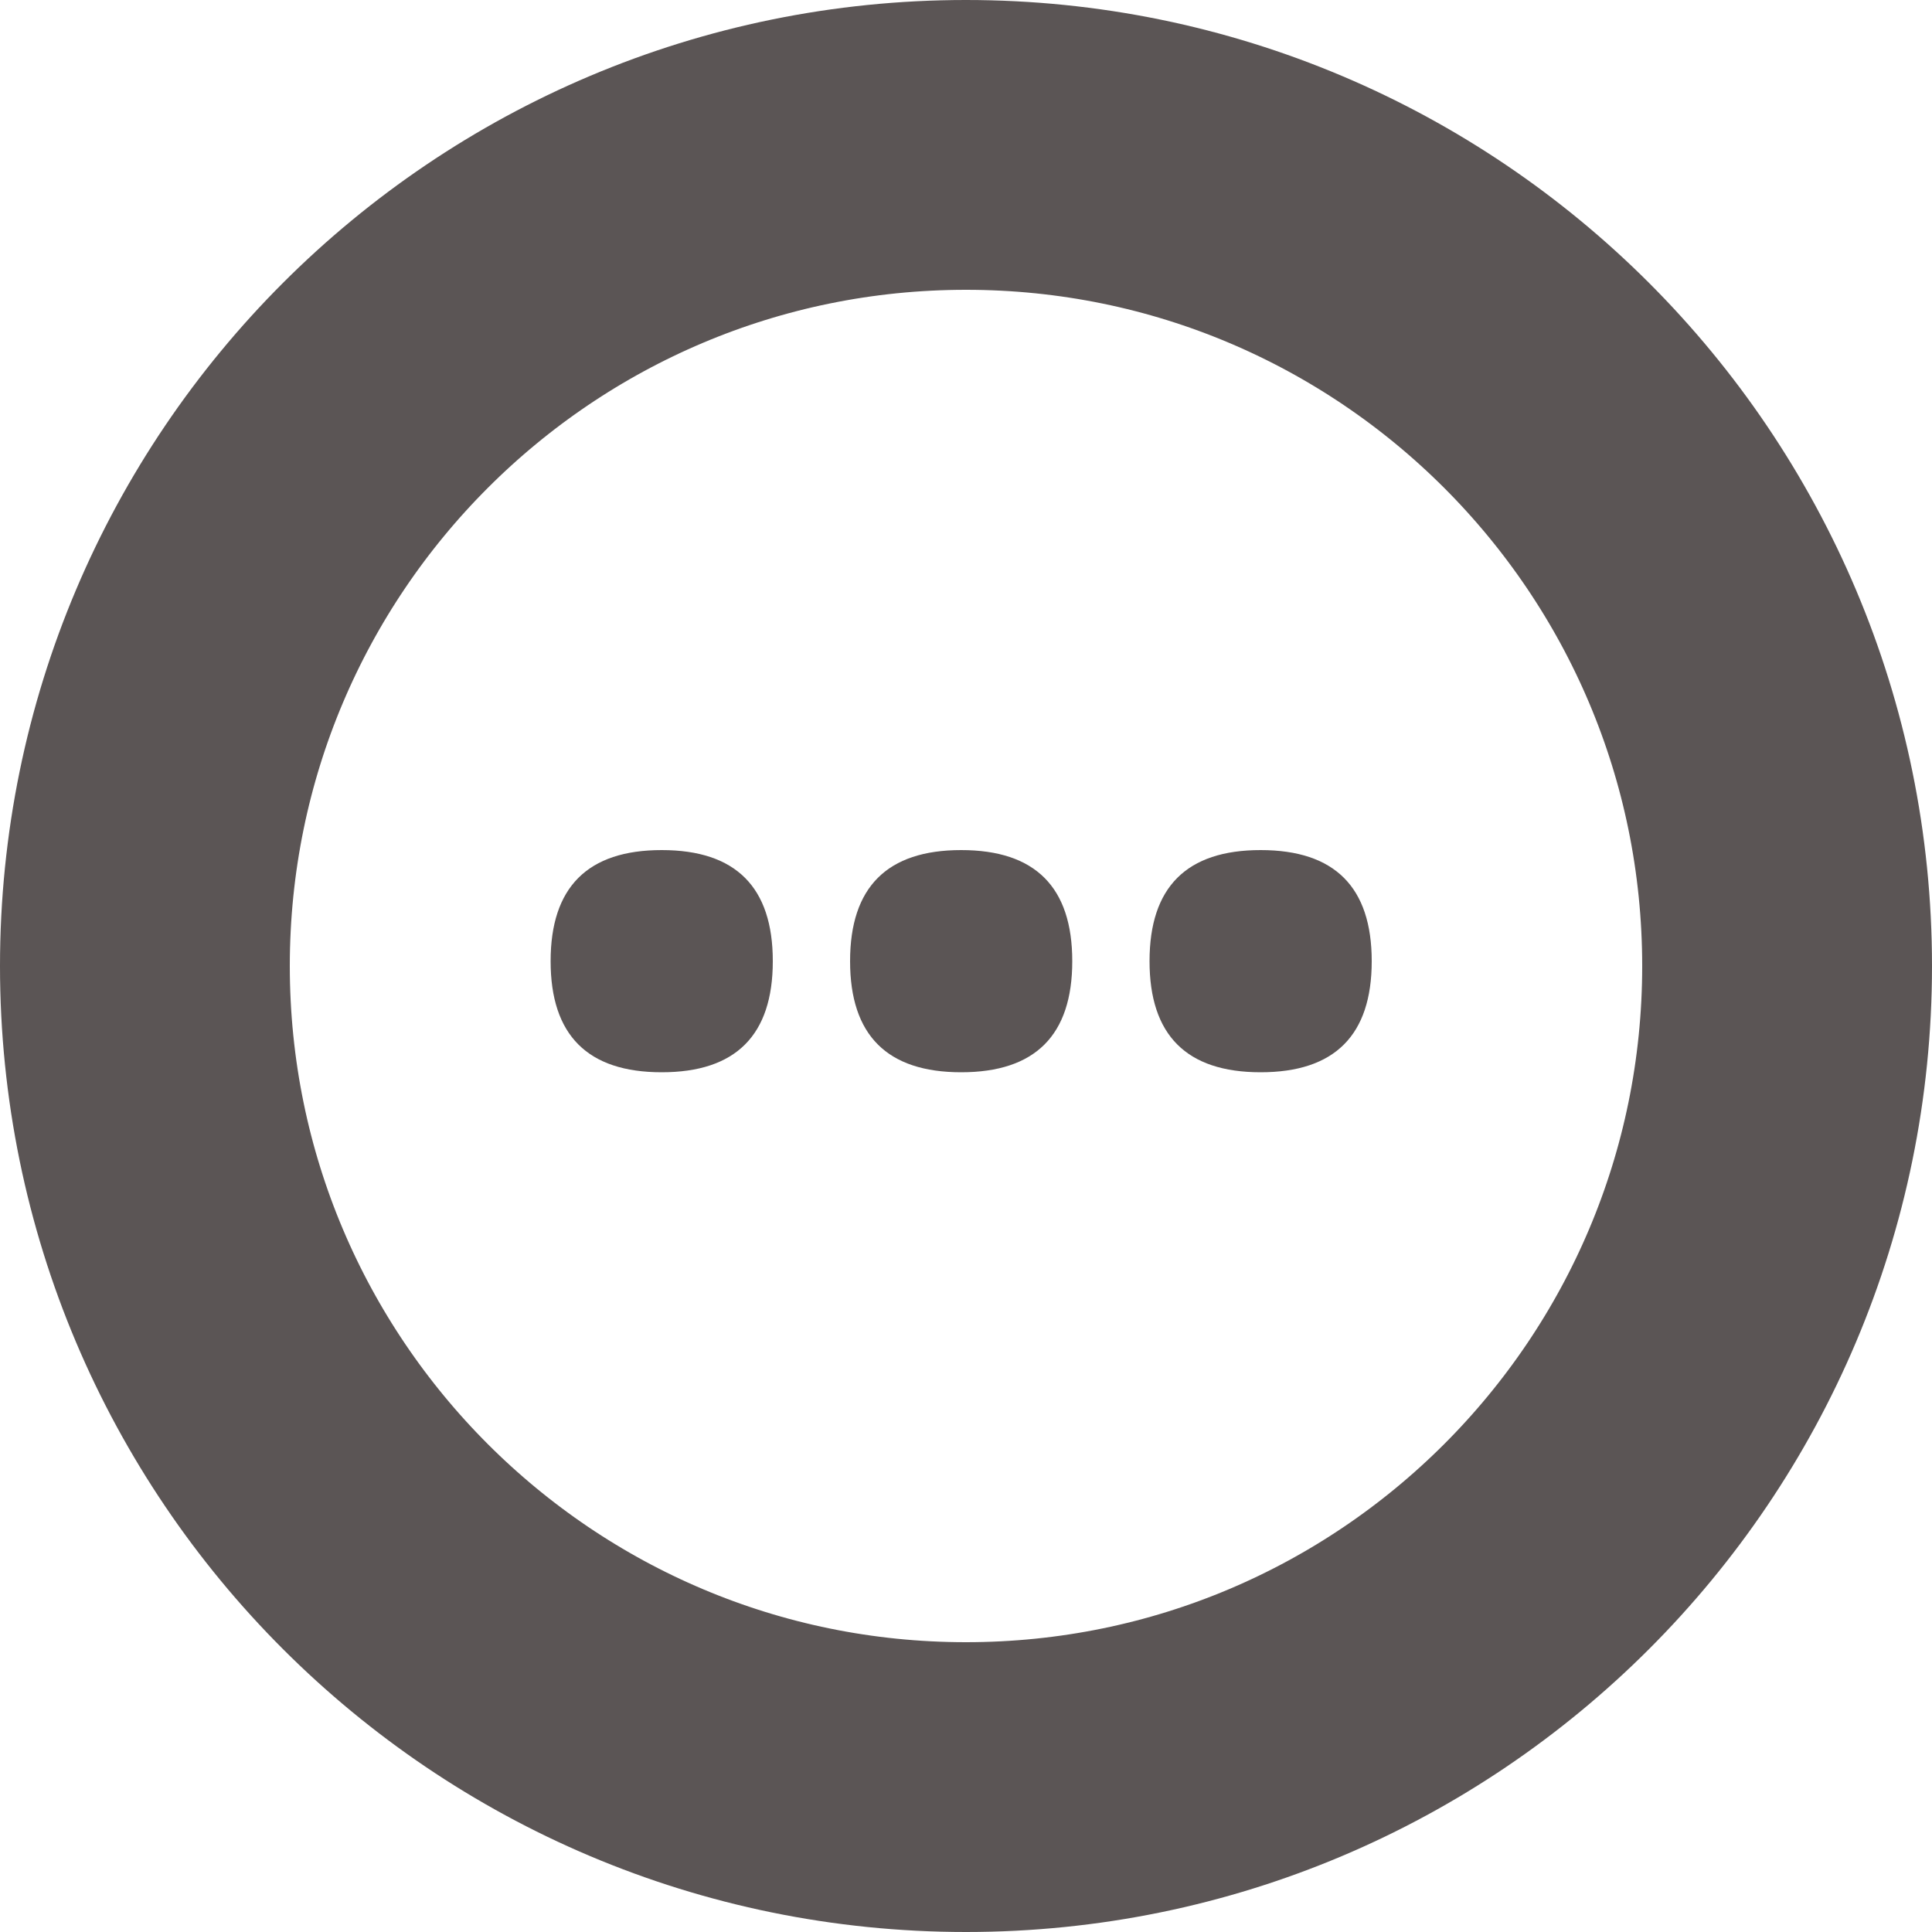
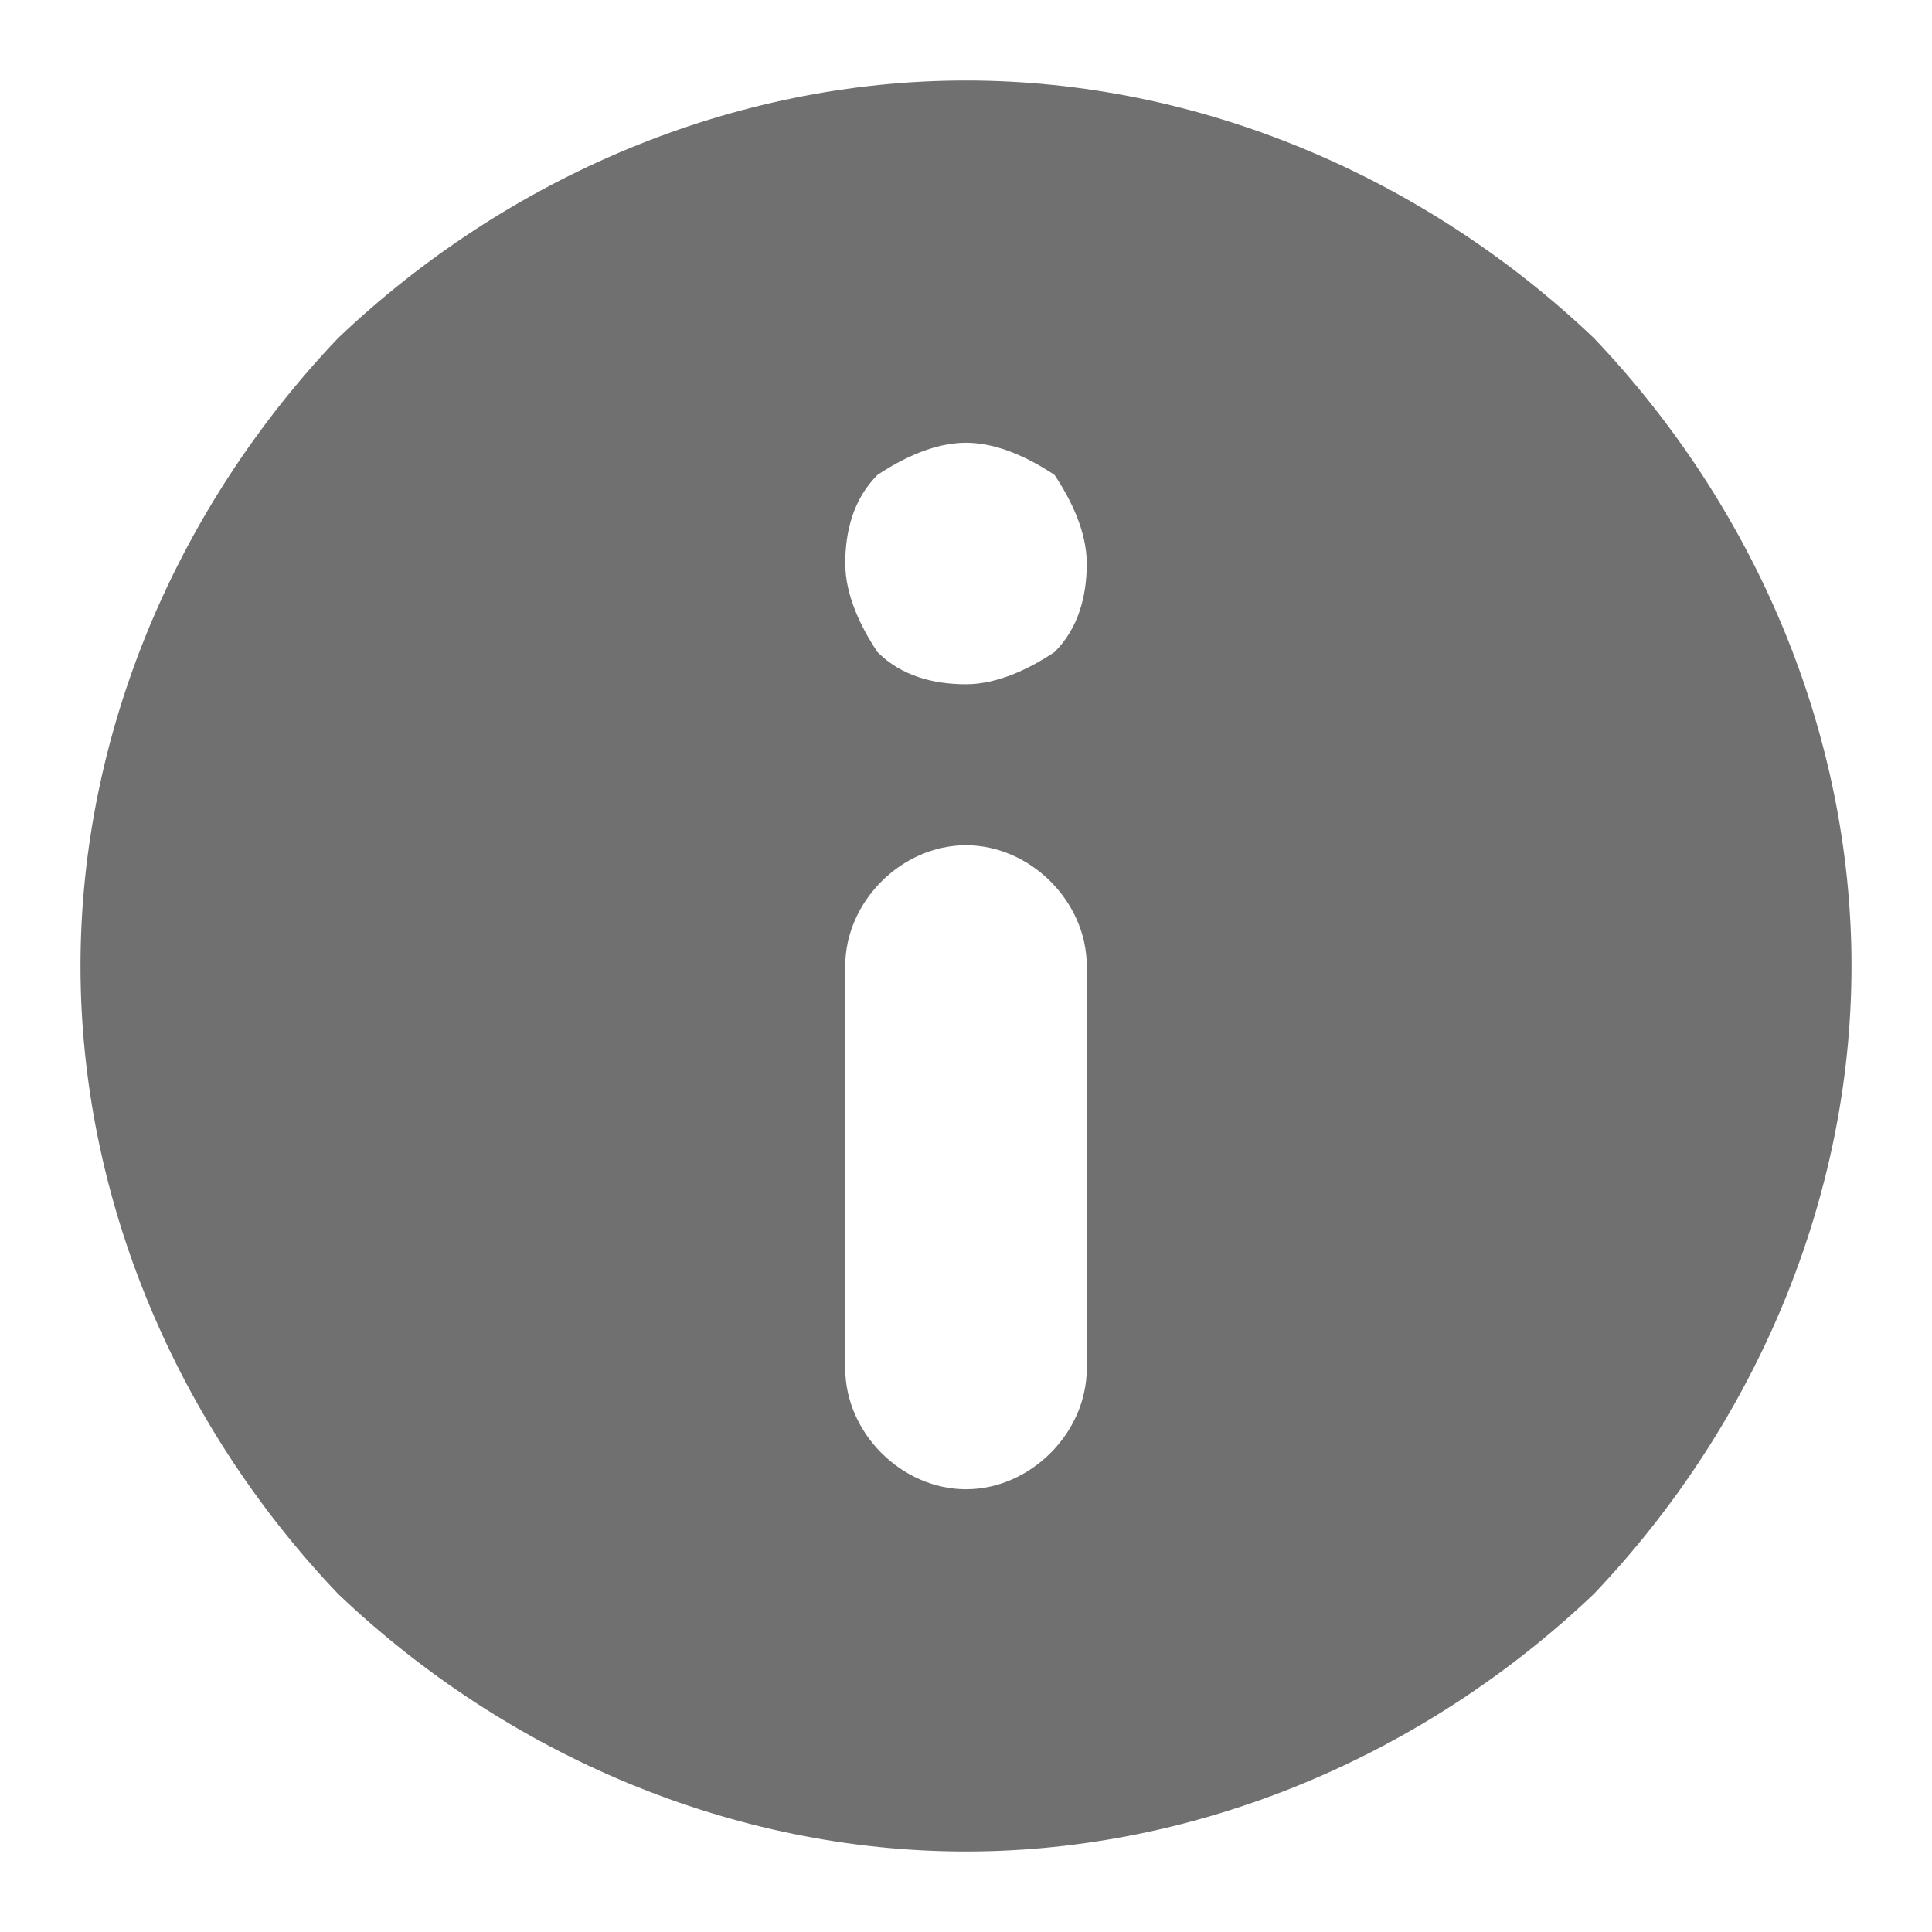
- <svg xmlns="http://www.w3.org/2000/svg" width="200" height="200" viewBox="0 0 200 200" fill="none">
-   <path d="M68.5 88C76.167 88 80 91.833 80 99.5C80 107.167 76.167 111 68.5 111C60.833 111 57 107.167 57 99.5C57 91.833 60.833 88 68.5 88Z" fill="#5B5555" />
-   <path d="M99.5 88C107.167 88 111 91.833 111 99.5C111 107.167 107.167 111 99.5 111C91.833 111 88 107.167 88 99.5C88 91.833 91.833 88 99.5 88Z" fill="#5B5555" />
-   <path d="M130.5 88C138.167 88 142 91.833 142 99.5C142 107.167 138.167 111 130.5 111C122.833 111 119 107.167 119 99.5C119 91.833 122.833 88 130.5 88Z" fill="#5B5555" />
-   <circle cx="100" cy="100" r="85" stroke="#5B5555" stroke-width="30" />
+ <svg xmlns="http://www.w3.org/2000/svg" t="1707876845389" class="icon" viewBox="0 0 1024 1024" version="1.1" p-id="6993" width="200" height="200">
+   <path d="M512 981.333c-123.733 0-243.2-51.2-332.8-136.533C93.867 755.2 42.667 635.733 42.667 512c0-123.733 51.2-243.2 136.533-332.8C268.8 93.867 388.267 42.667 512 42.667c123.733 0 243.2 51.2 332.8 136.533 85.333 89.6 136.533 209.067 136.533 332.8 0 123.733-51.2 243.2-136.533 332.8-89.6 85.333-209.067 136.533-332.8 136.533z m0-533.333c-34.133 0-64 29.867-64 64v213.333c0 34.133 29.867 64 64 64s64-29.867 64-64v-213.333c0-34.133-29.867-64-64-64z m0-213.333c-17.067 0-34.133 8.533-46.933 17.067-12.8 12.8-17.067 29.867-17.067 46.933 0 17.067 8.533 34.133 17.067 46.933 12.8 12.8 29.867 17.067 46.933 17.067 17.067 0 34.133-8.533 46.933-17.067 12.8-12.8 17.067-29.867 17.067-46.933 0-17.067-8.533-34.133-17.067-46.933-12.8-8.533-29.867-17.067-46.933-17.067z" p-id="6994" fill="#707070" />
</svg>
